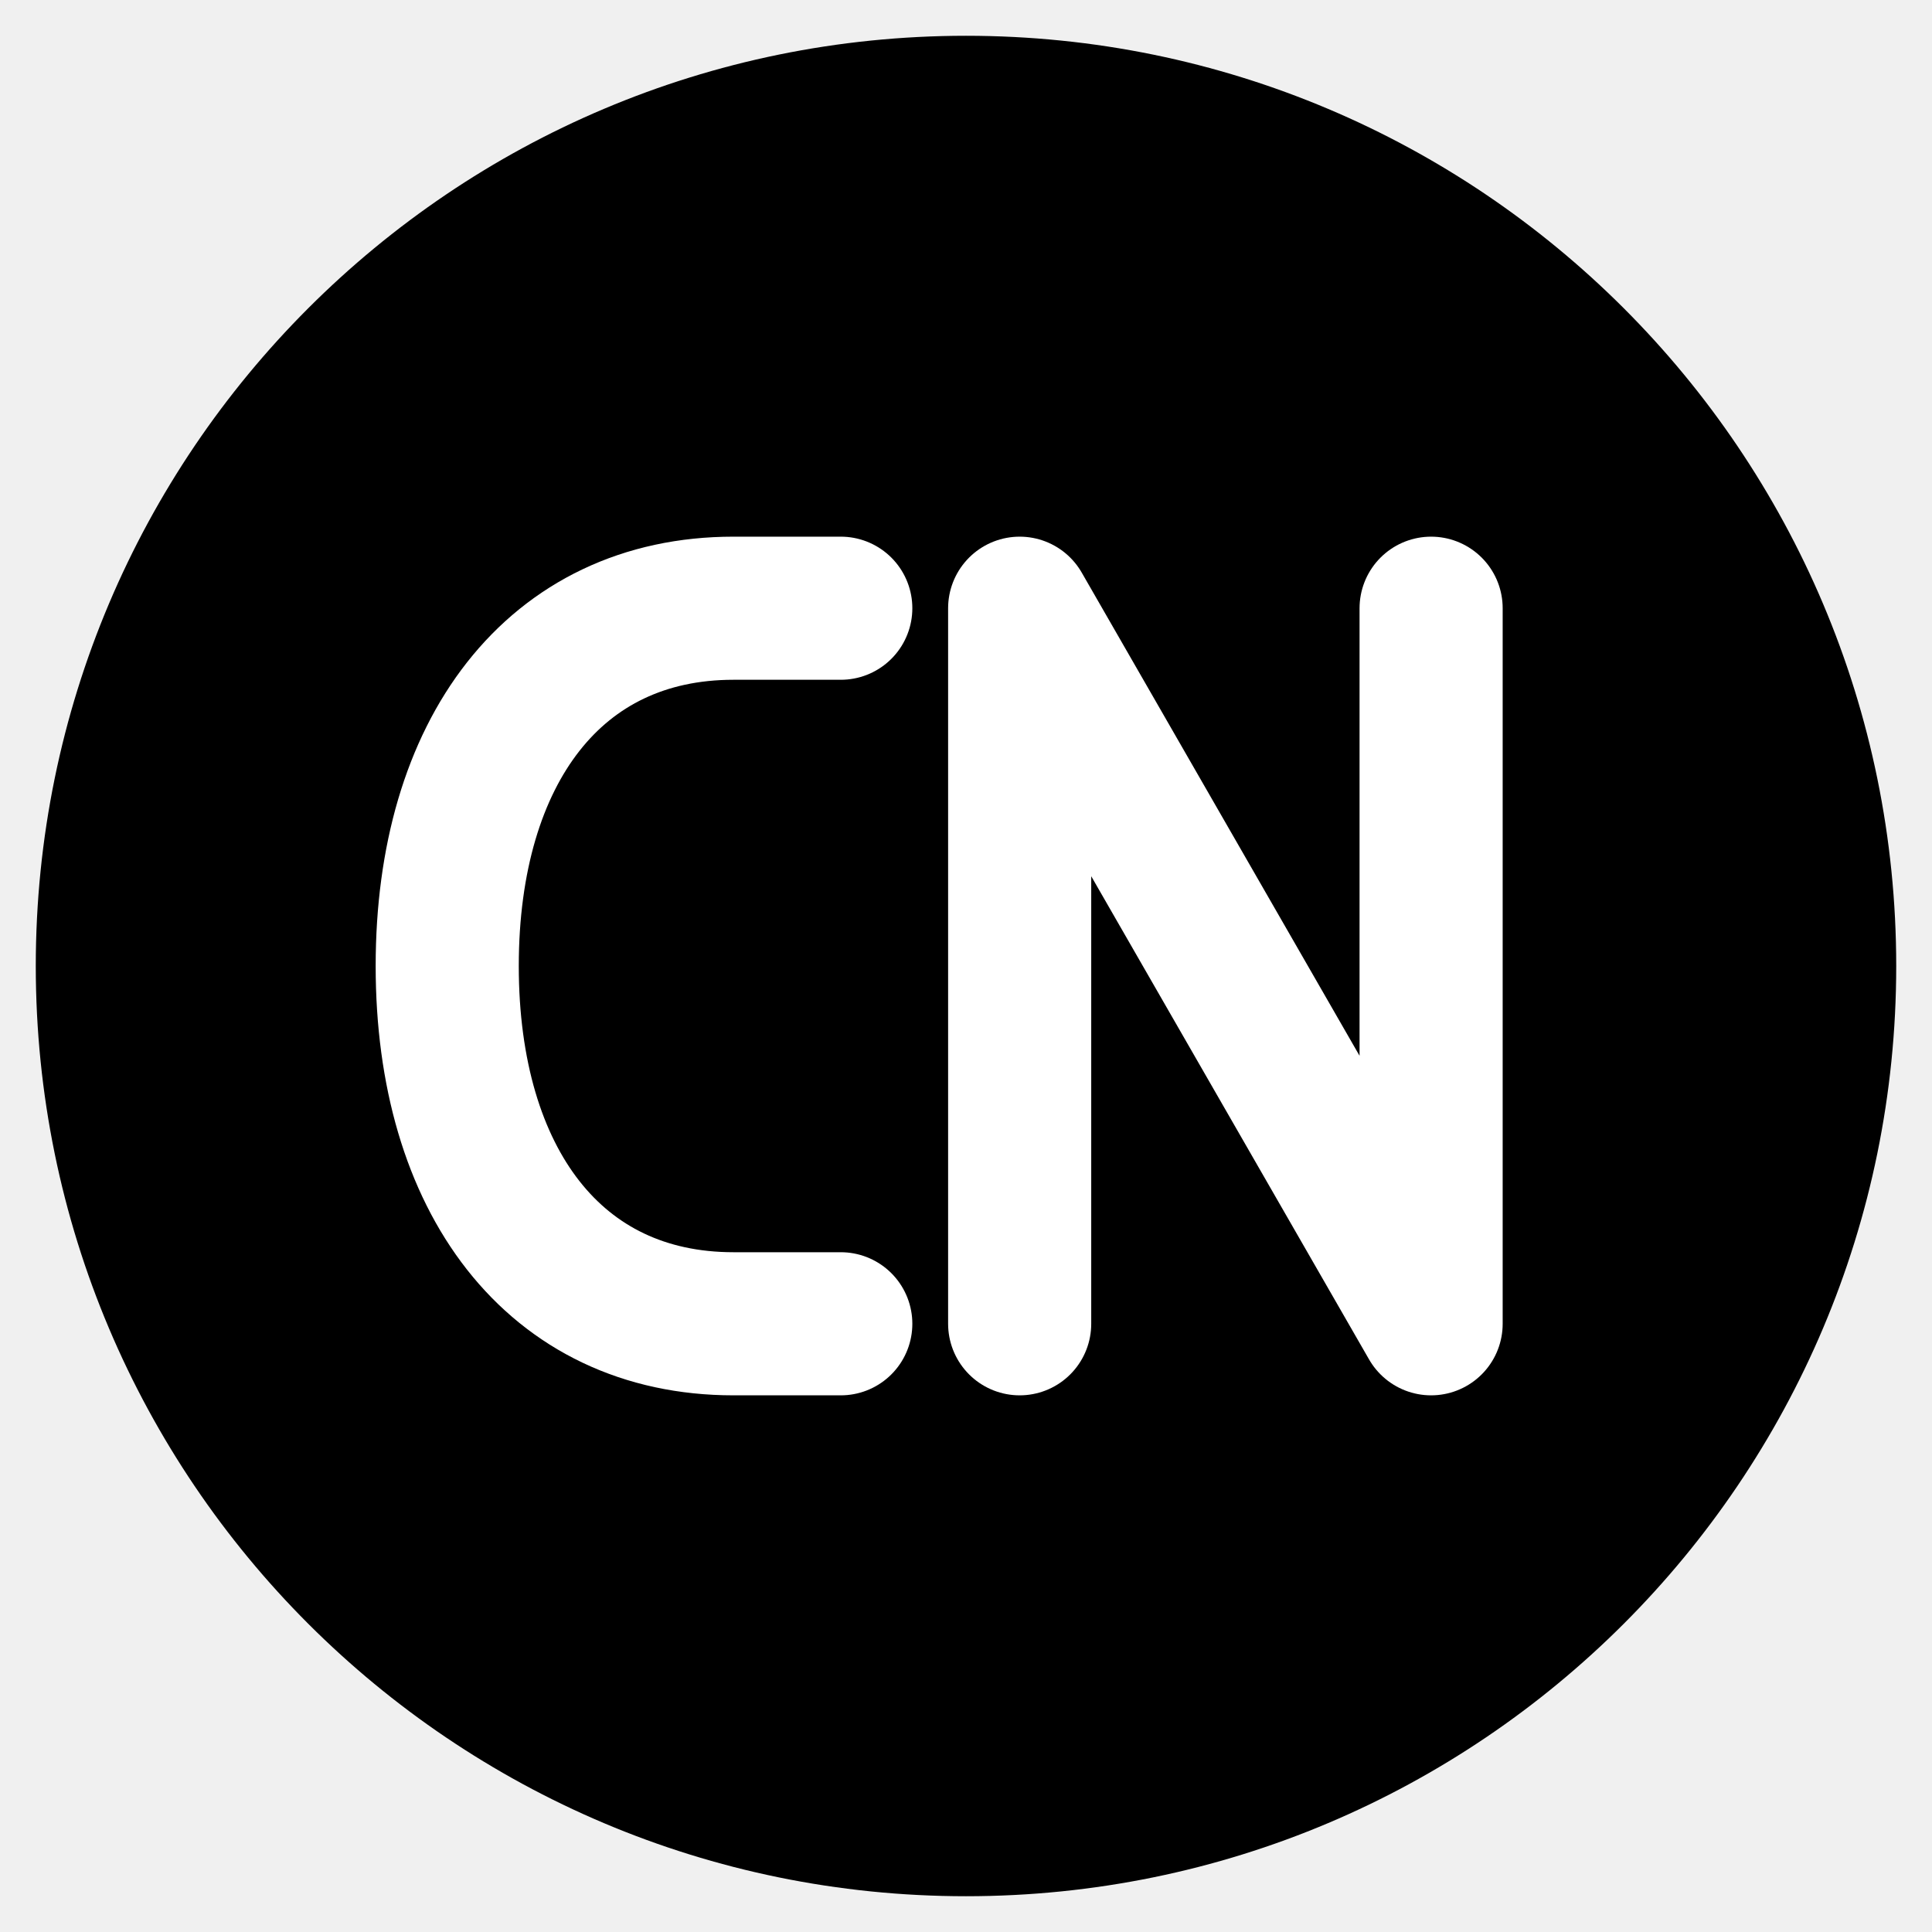
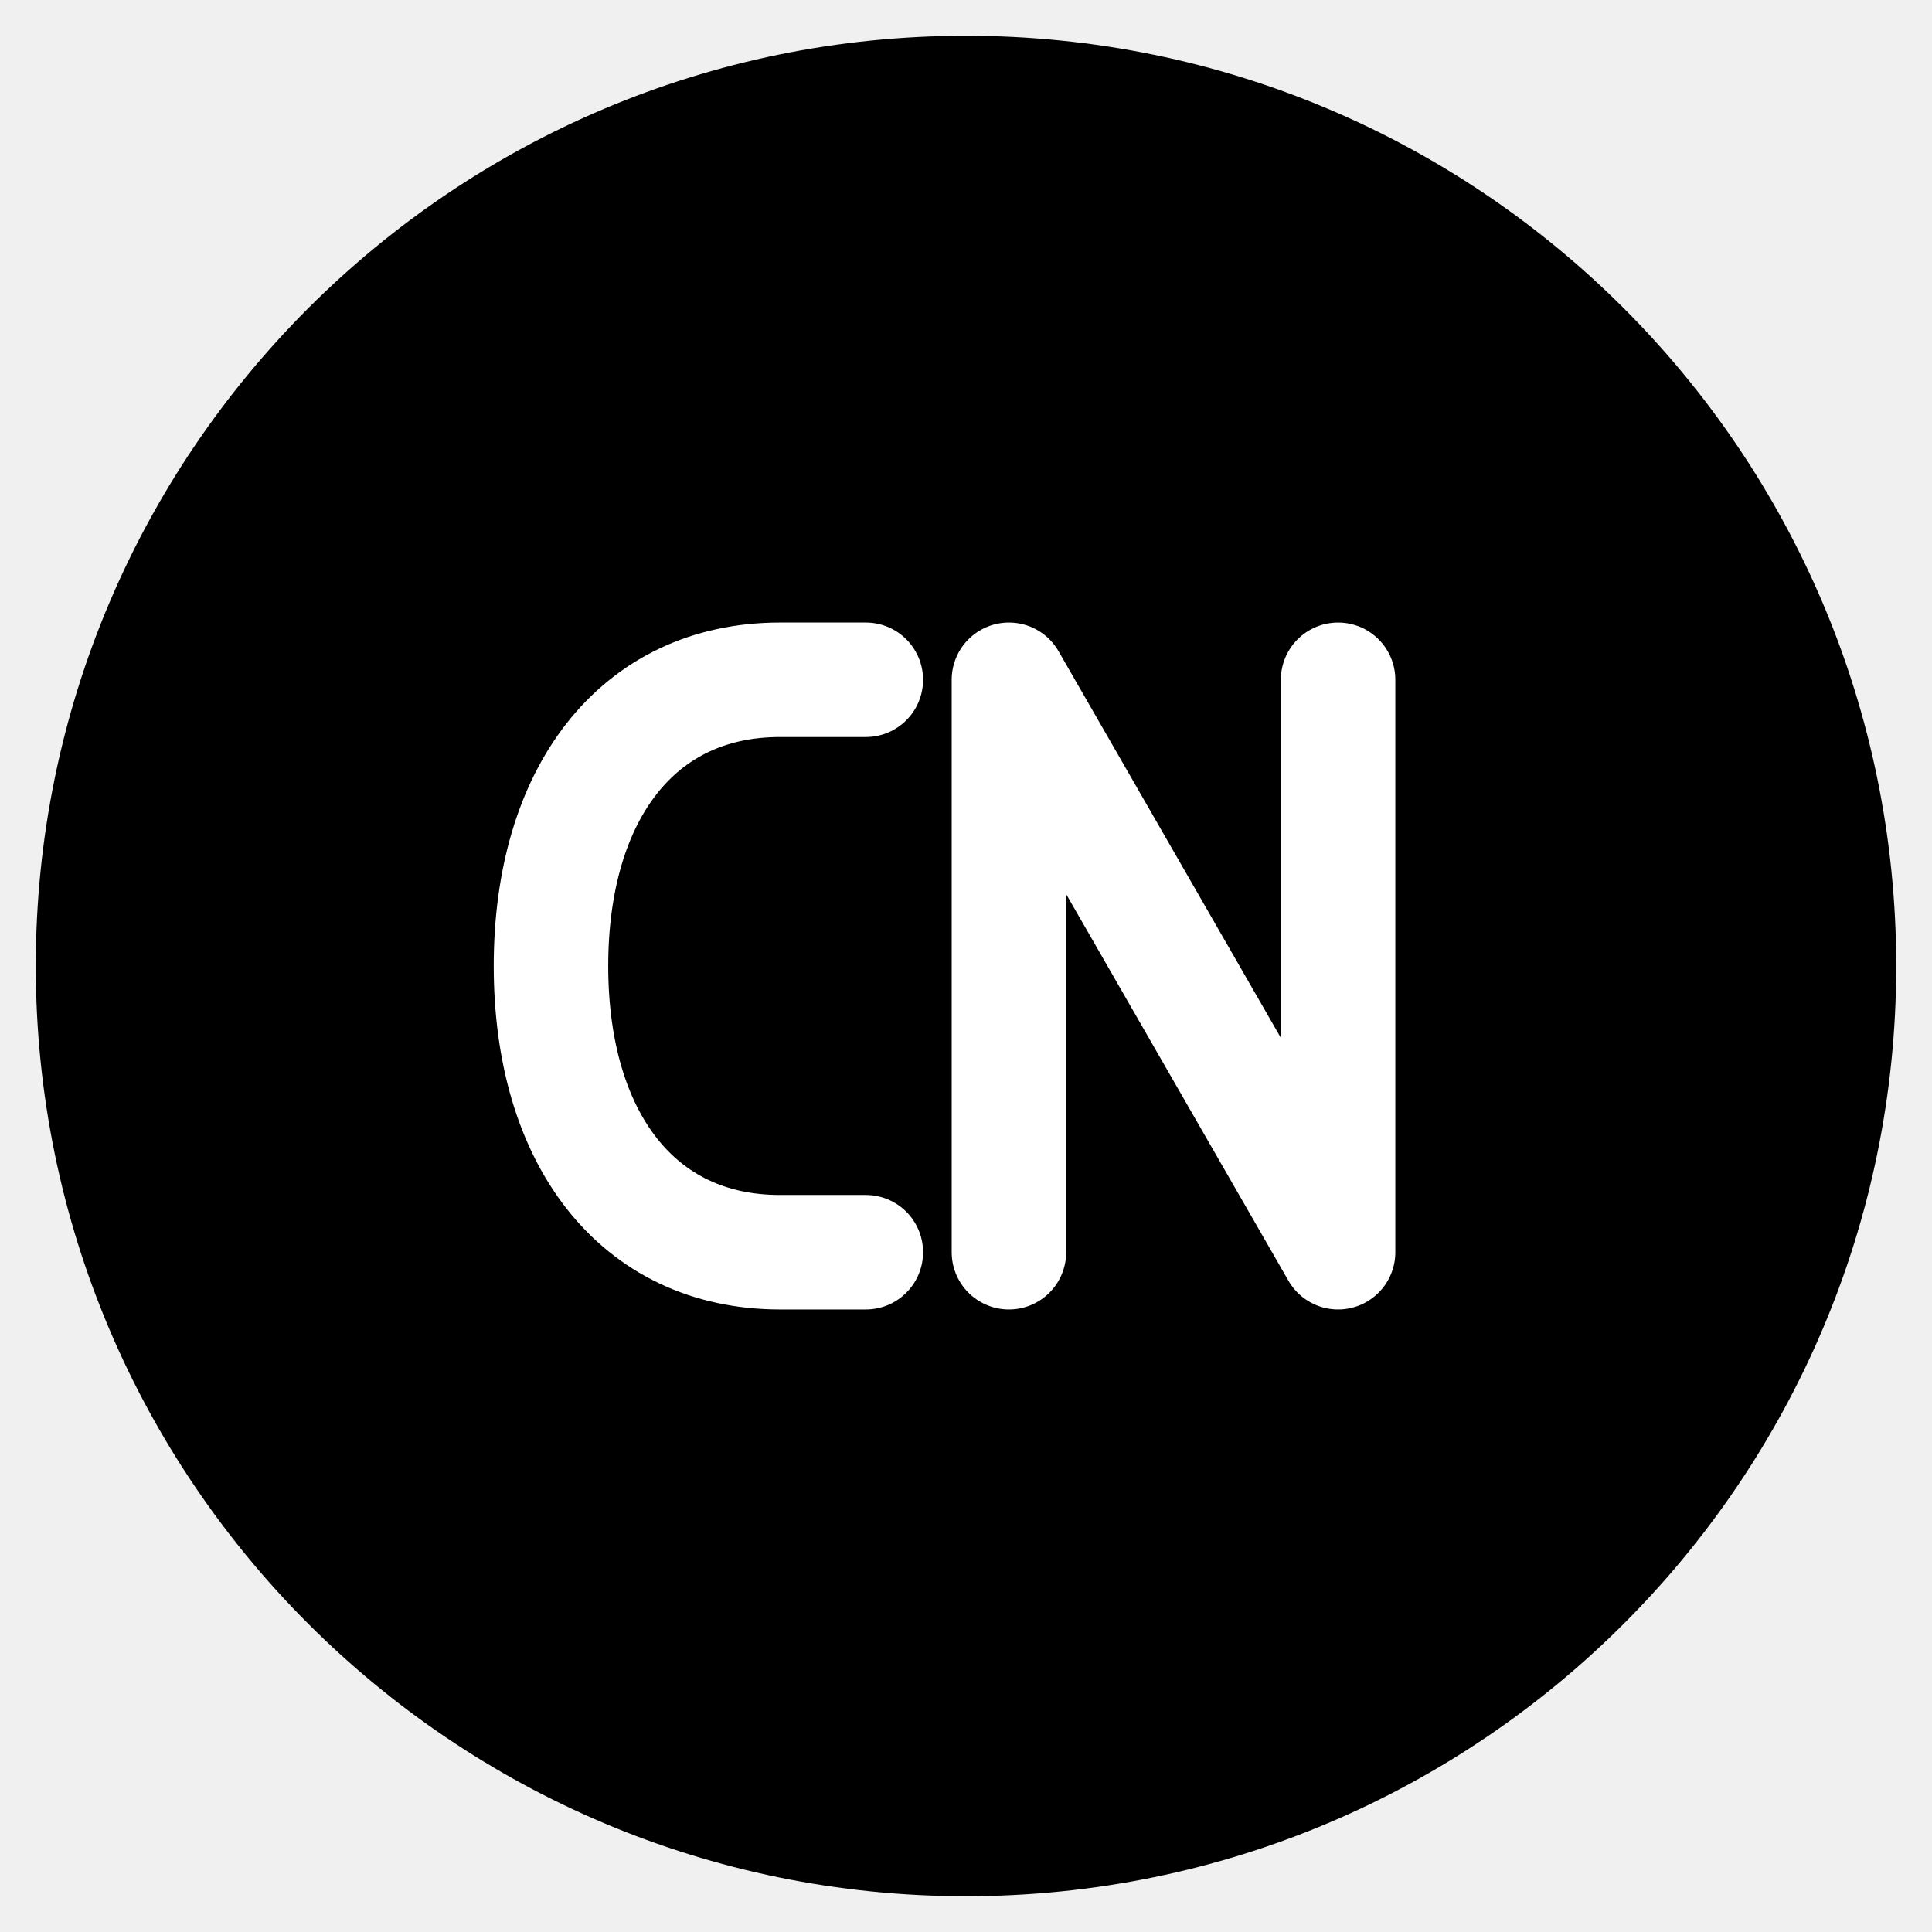
<svg xmlns="http://www.w3.org/2000/svg" viewBox="0 0 108 108">
  <circle cx="54" cy="54" r="52" fill="#000000" />
-   <path d="M47 34H41C31 34 25 42 25 54s6 20 16 20h6" fill="none" stroke="#FFFFFF" stroke-width="8" stroke-linecap="round" stroke-linejoin="round" />
-   <path d="M57 74V34l23 40V34" fill="none" stroke="#FFFFFF" stroke-width="8" stroke-linecap="round" stroke-linejoin="round" />
+   <path d="M48.4 38h-4.8c-8 0-12.8 6.4-12.8 16s4.8 16 12.8 16h4.8" fill="none" stroke="#FFFFFF" stroke-width="6.4" stroke-linecap="round" stroke-linejoin="round" />
+   <path d="M56.4 70V38l18.4 32V38" fill="none" stroke="#FFFFFF" stroke-width="6.4" stroke-linecap="round" stroke-linejoin="round" />
</svg>
